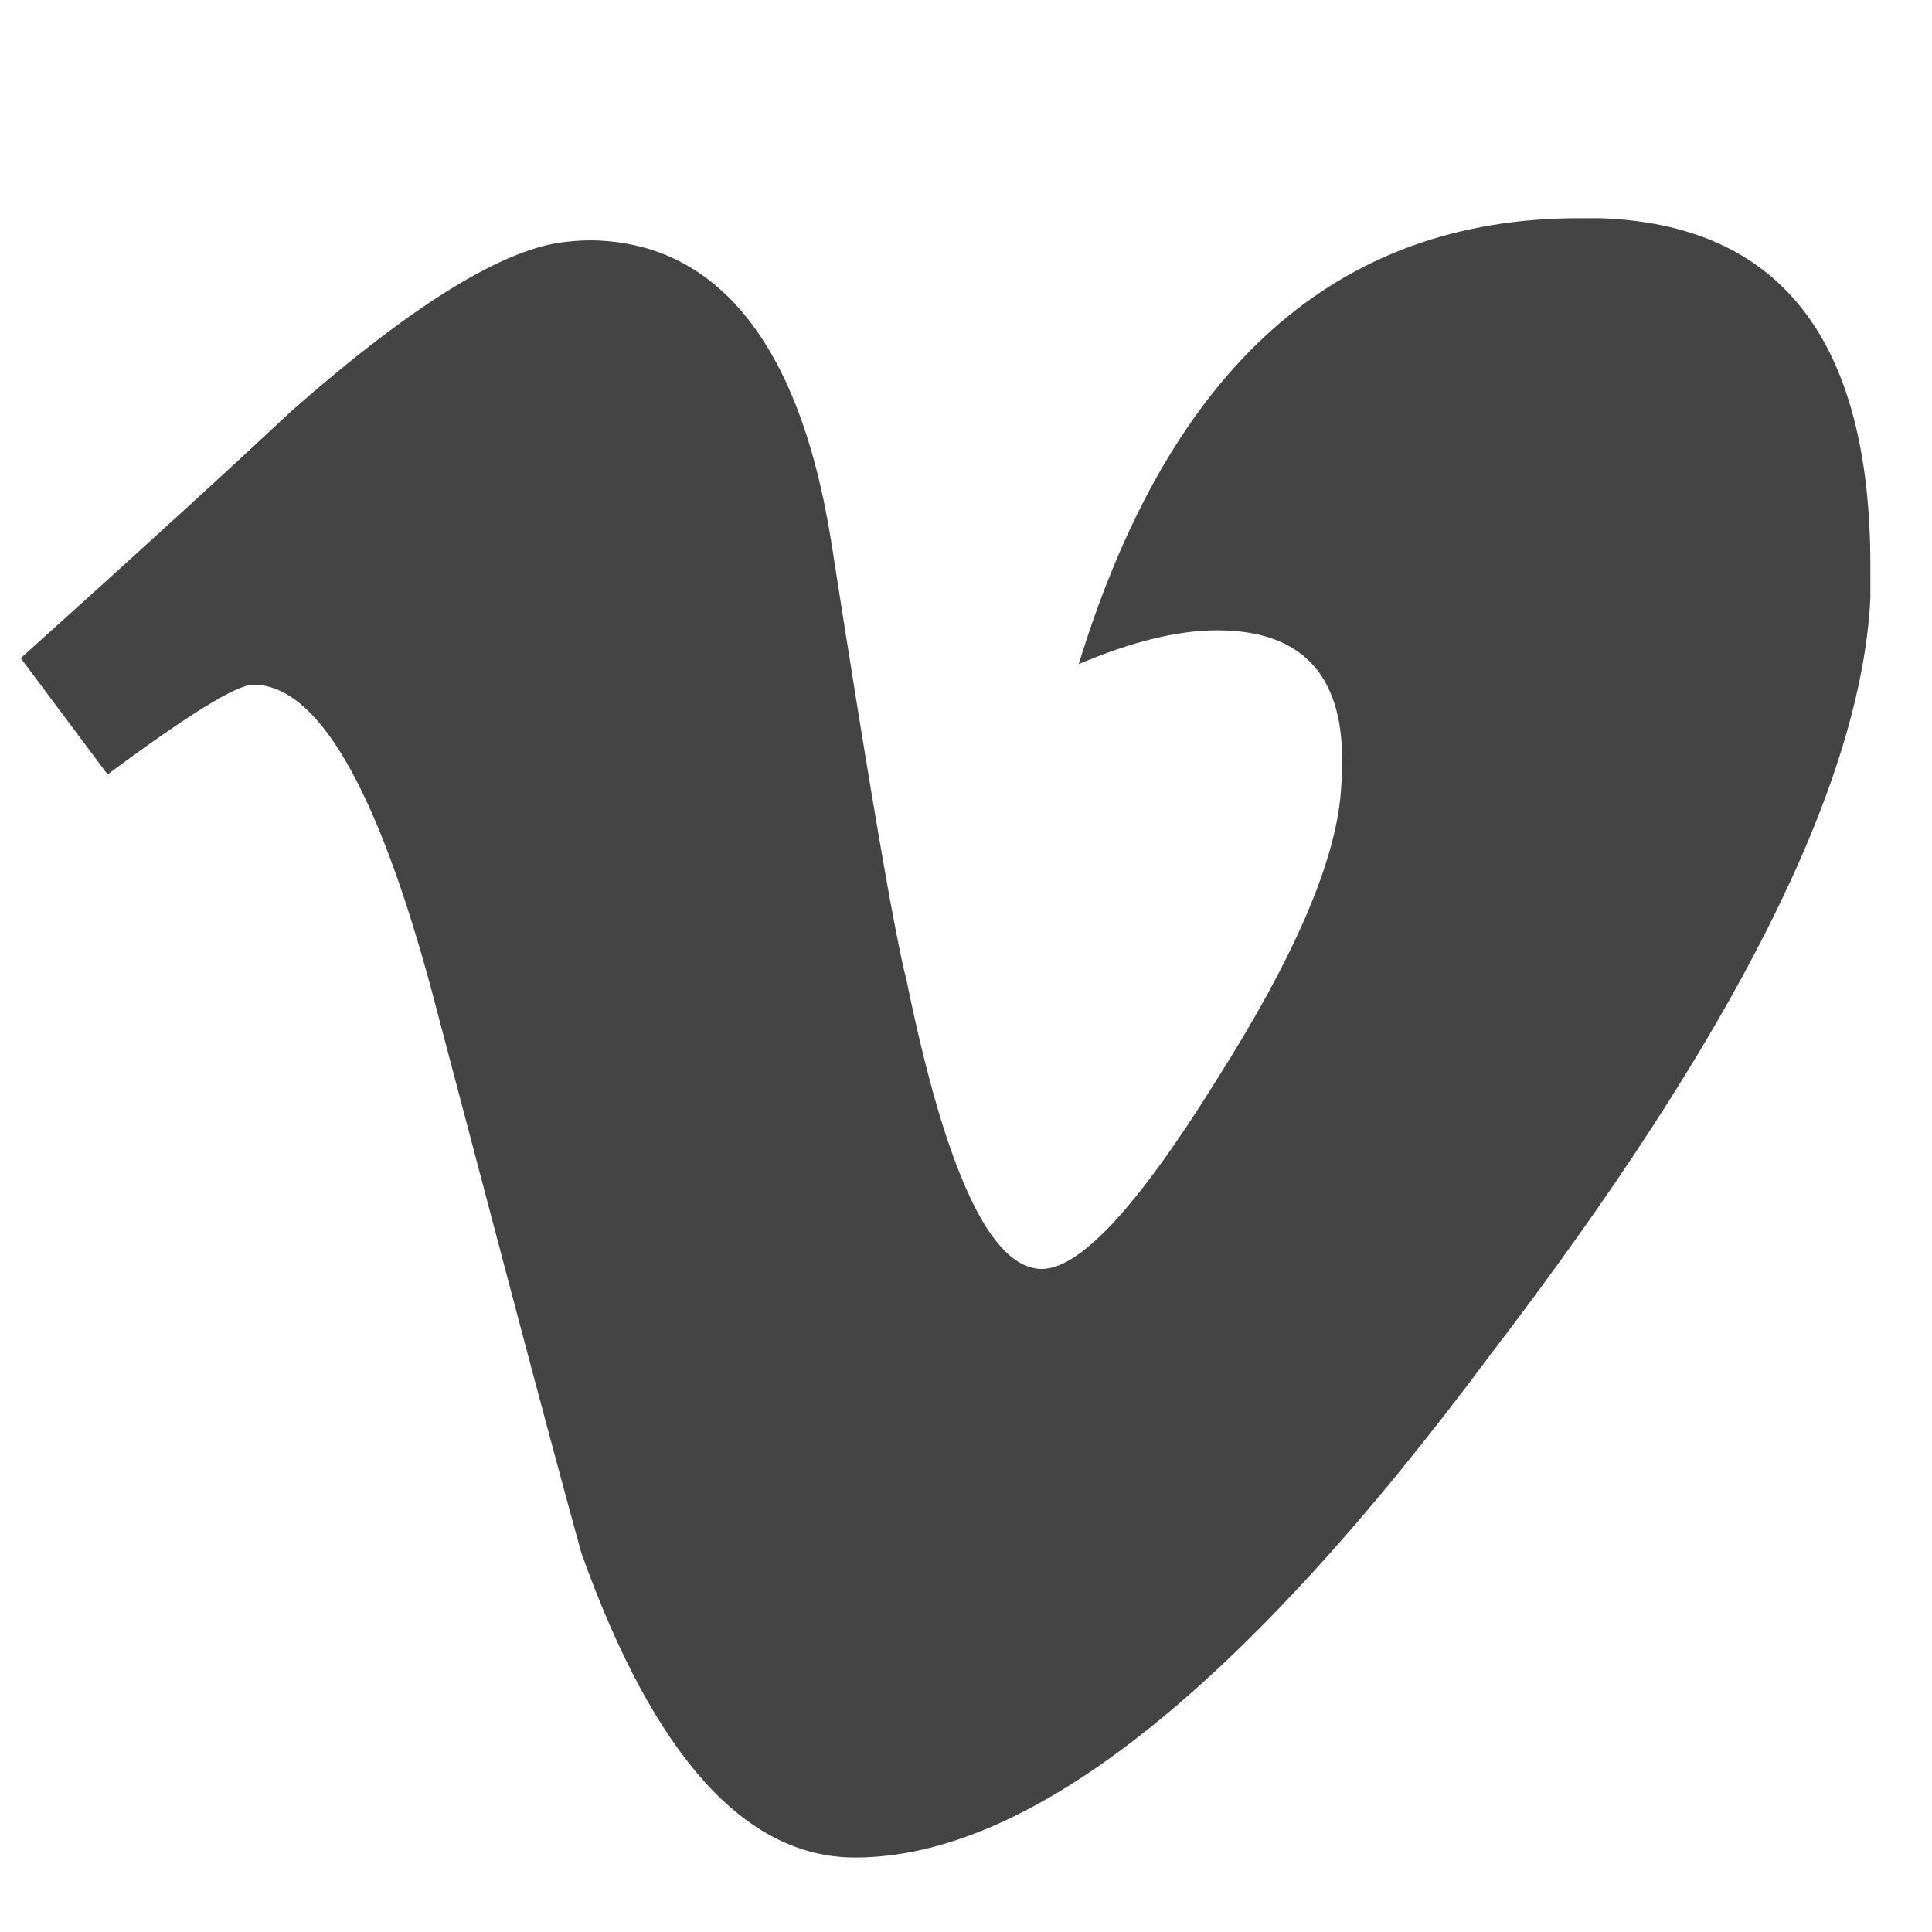
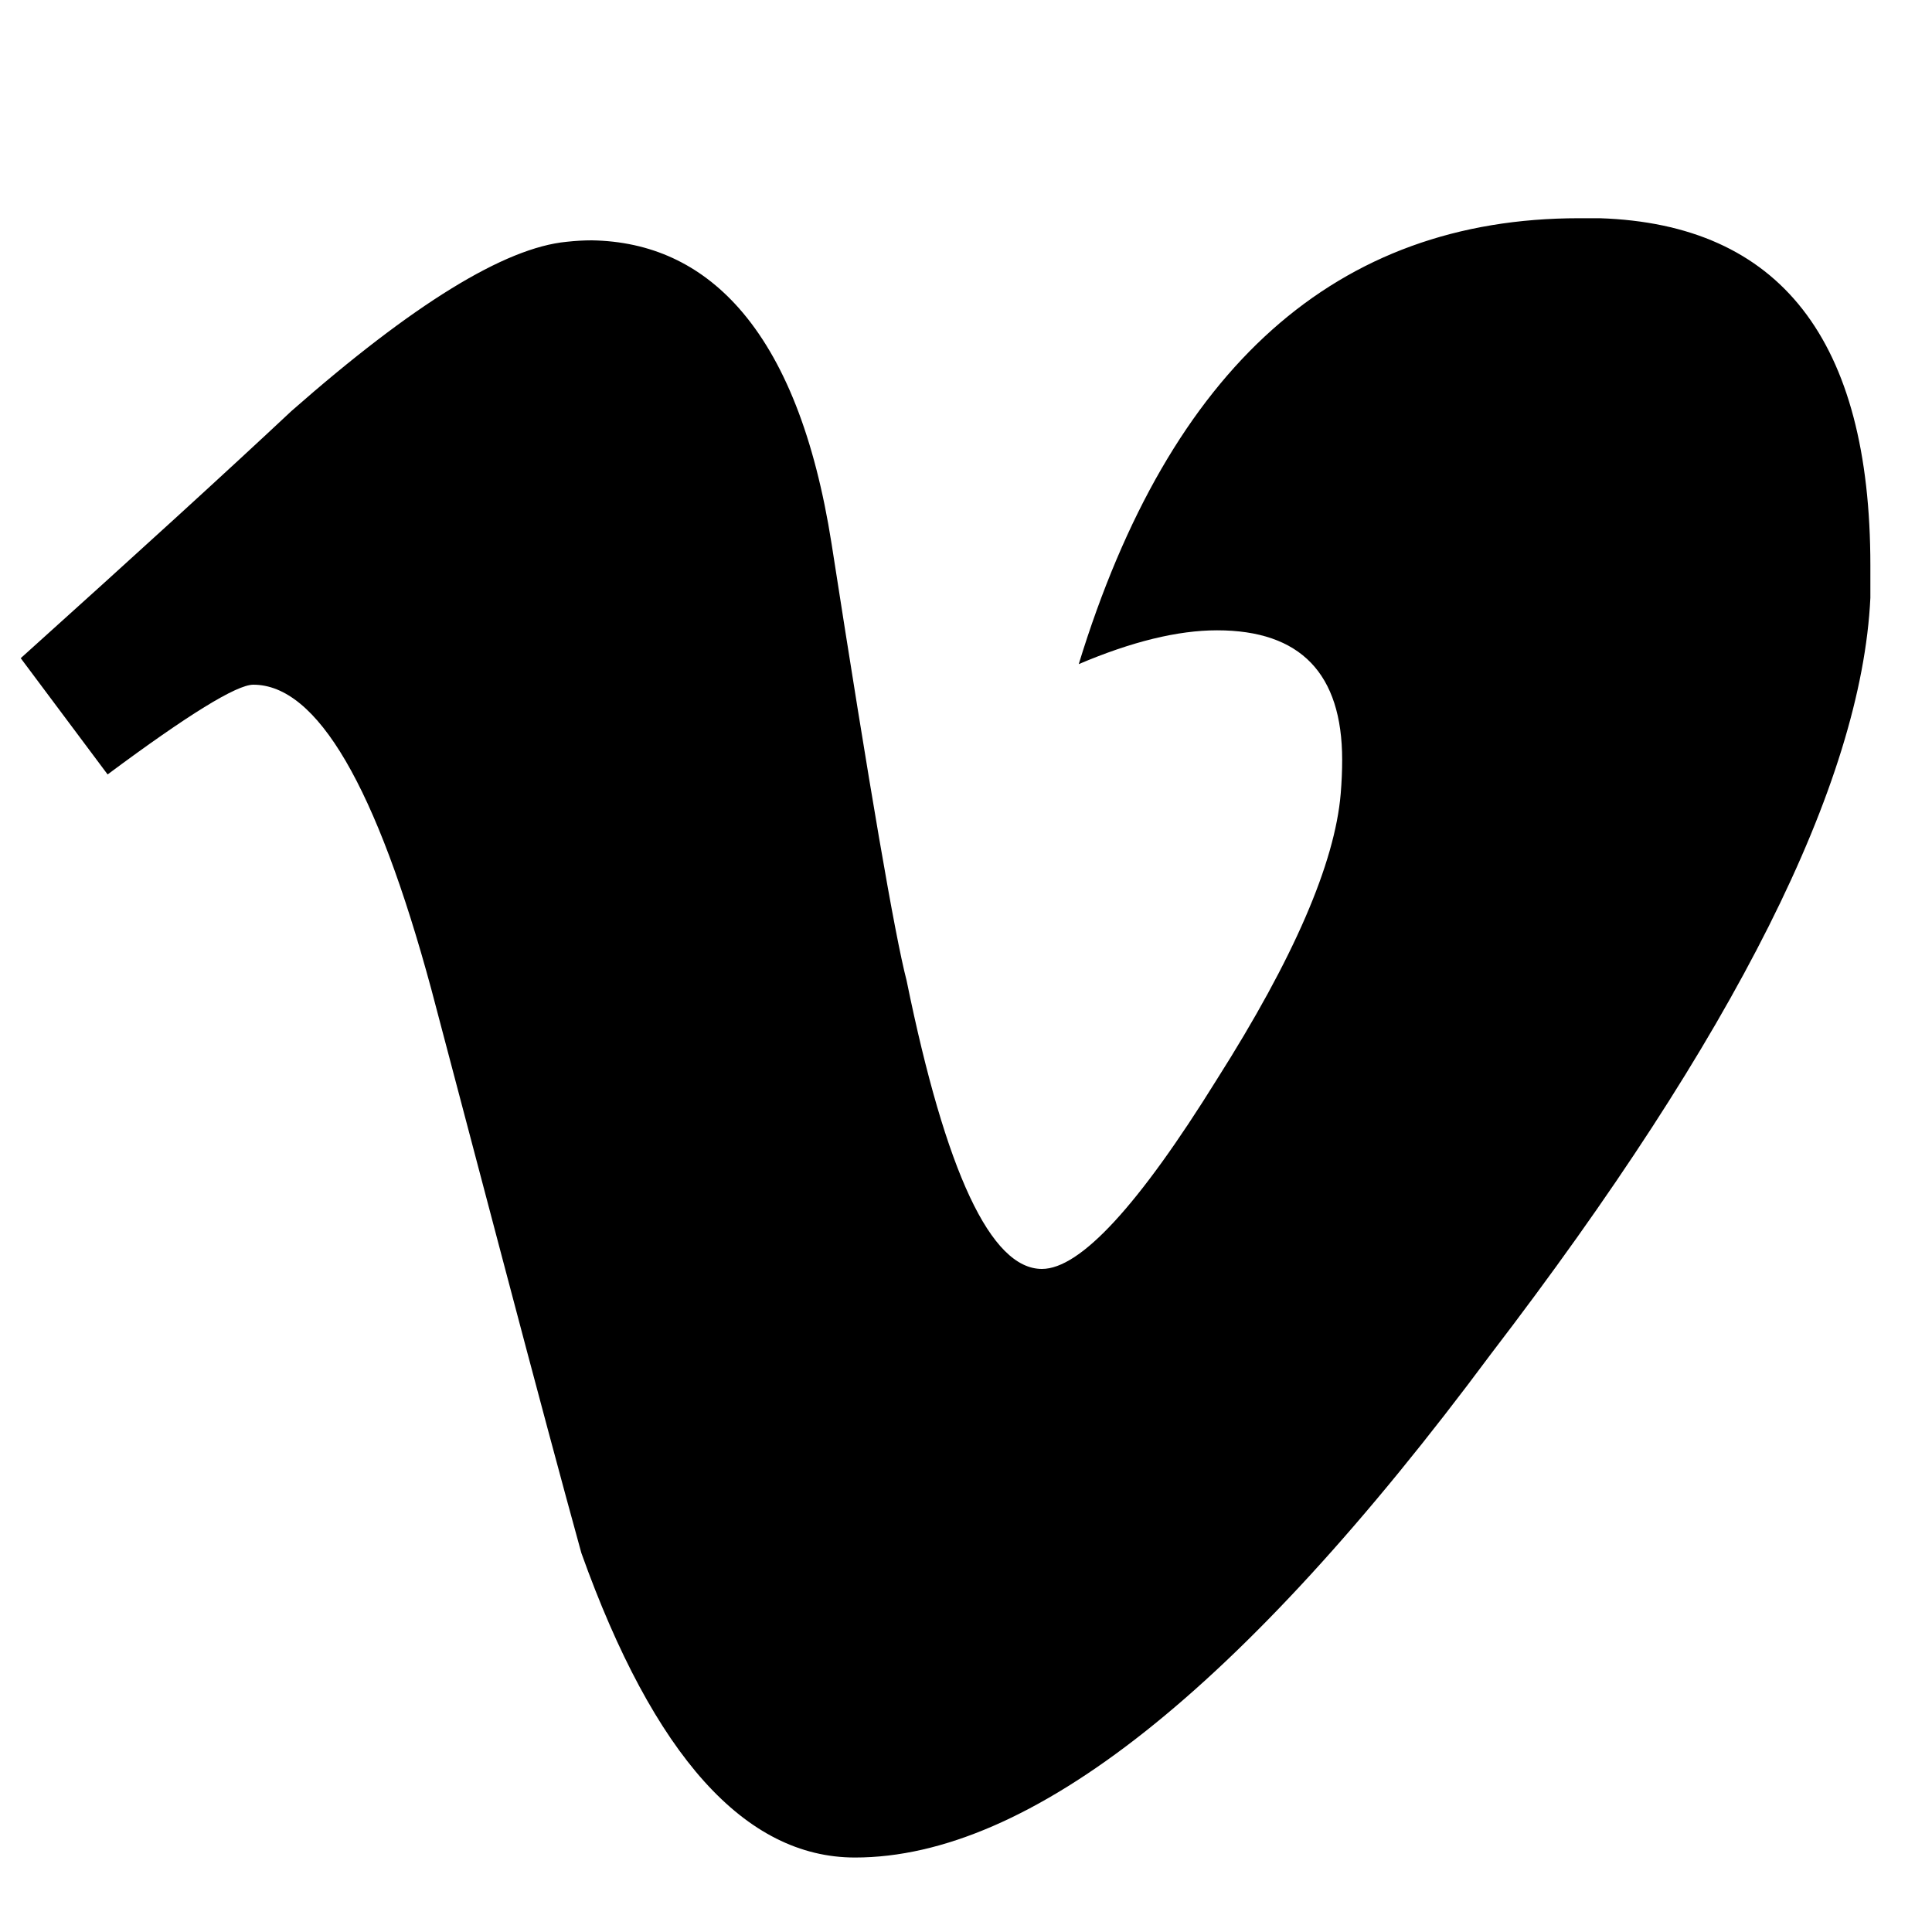
<svg xmlns="http://www.w3.org/2000/svg" width="20" height="20" class="icon">
-   <path fill="#444" d="M.215 6.814l.899 1.203q1.249-.929 1.508-.929.99 0 1.843 3.153l.746 2.826q.517 1.958.807 3.009 1.127 3.153 2.833 3.153 2.712 0 6.581-5.21 3.793-4.951 3.93-7.83v-.335q0-3.504-2.803-3.595h-.213q-3.763 0-5.179 4.616.823-.35 1.432-.35 1.295 0 1.295 1.341 0 .168-.015.35-.091 1.082-1.28 2.955-1.219 1.965-1.813 1.965-.792 0-1.401-2.986-.183-.701-.777-4.524-.259-1.645-.96-2.437-.609-.686-1.523-.701-.122 0-.259.015-.96.091-2.849 1.752-.975.914-2.803 2.559z" />
+   <path fill="currentColor" d="M.215 6.814l.899 1.203q1.249-.929 1.508-.929.99 0 1.843 3.153l.746 2.826q.517 1.958.807 3.009 1.127 3.153 2.833 3.153 2.712 0 6.581-5.21 3.793-4.951 3.93-7.83v-.335q0-3.504-2.803-3.595h-.213q-3.763 0-5.179 4.616.823-.35 1.432-.35 1.295 0 1.295 1.341 0 .168-.015.35-.091 1.082-1.28 2.955-1.219 1.965-1.813 1.965-.792 0-1.401-2.986-.183-.701-.777-4.524-.259-1.645-.96-2.437-.609-.686-1.523-.701-.122 0-.259.015-.96.091-2.849 1.752-.975.914-2.803 2.559z" />
</svg>
